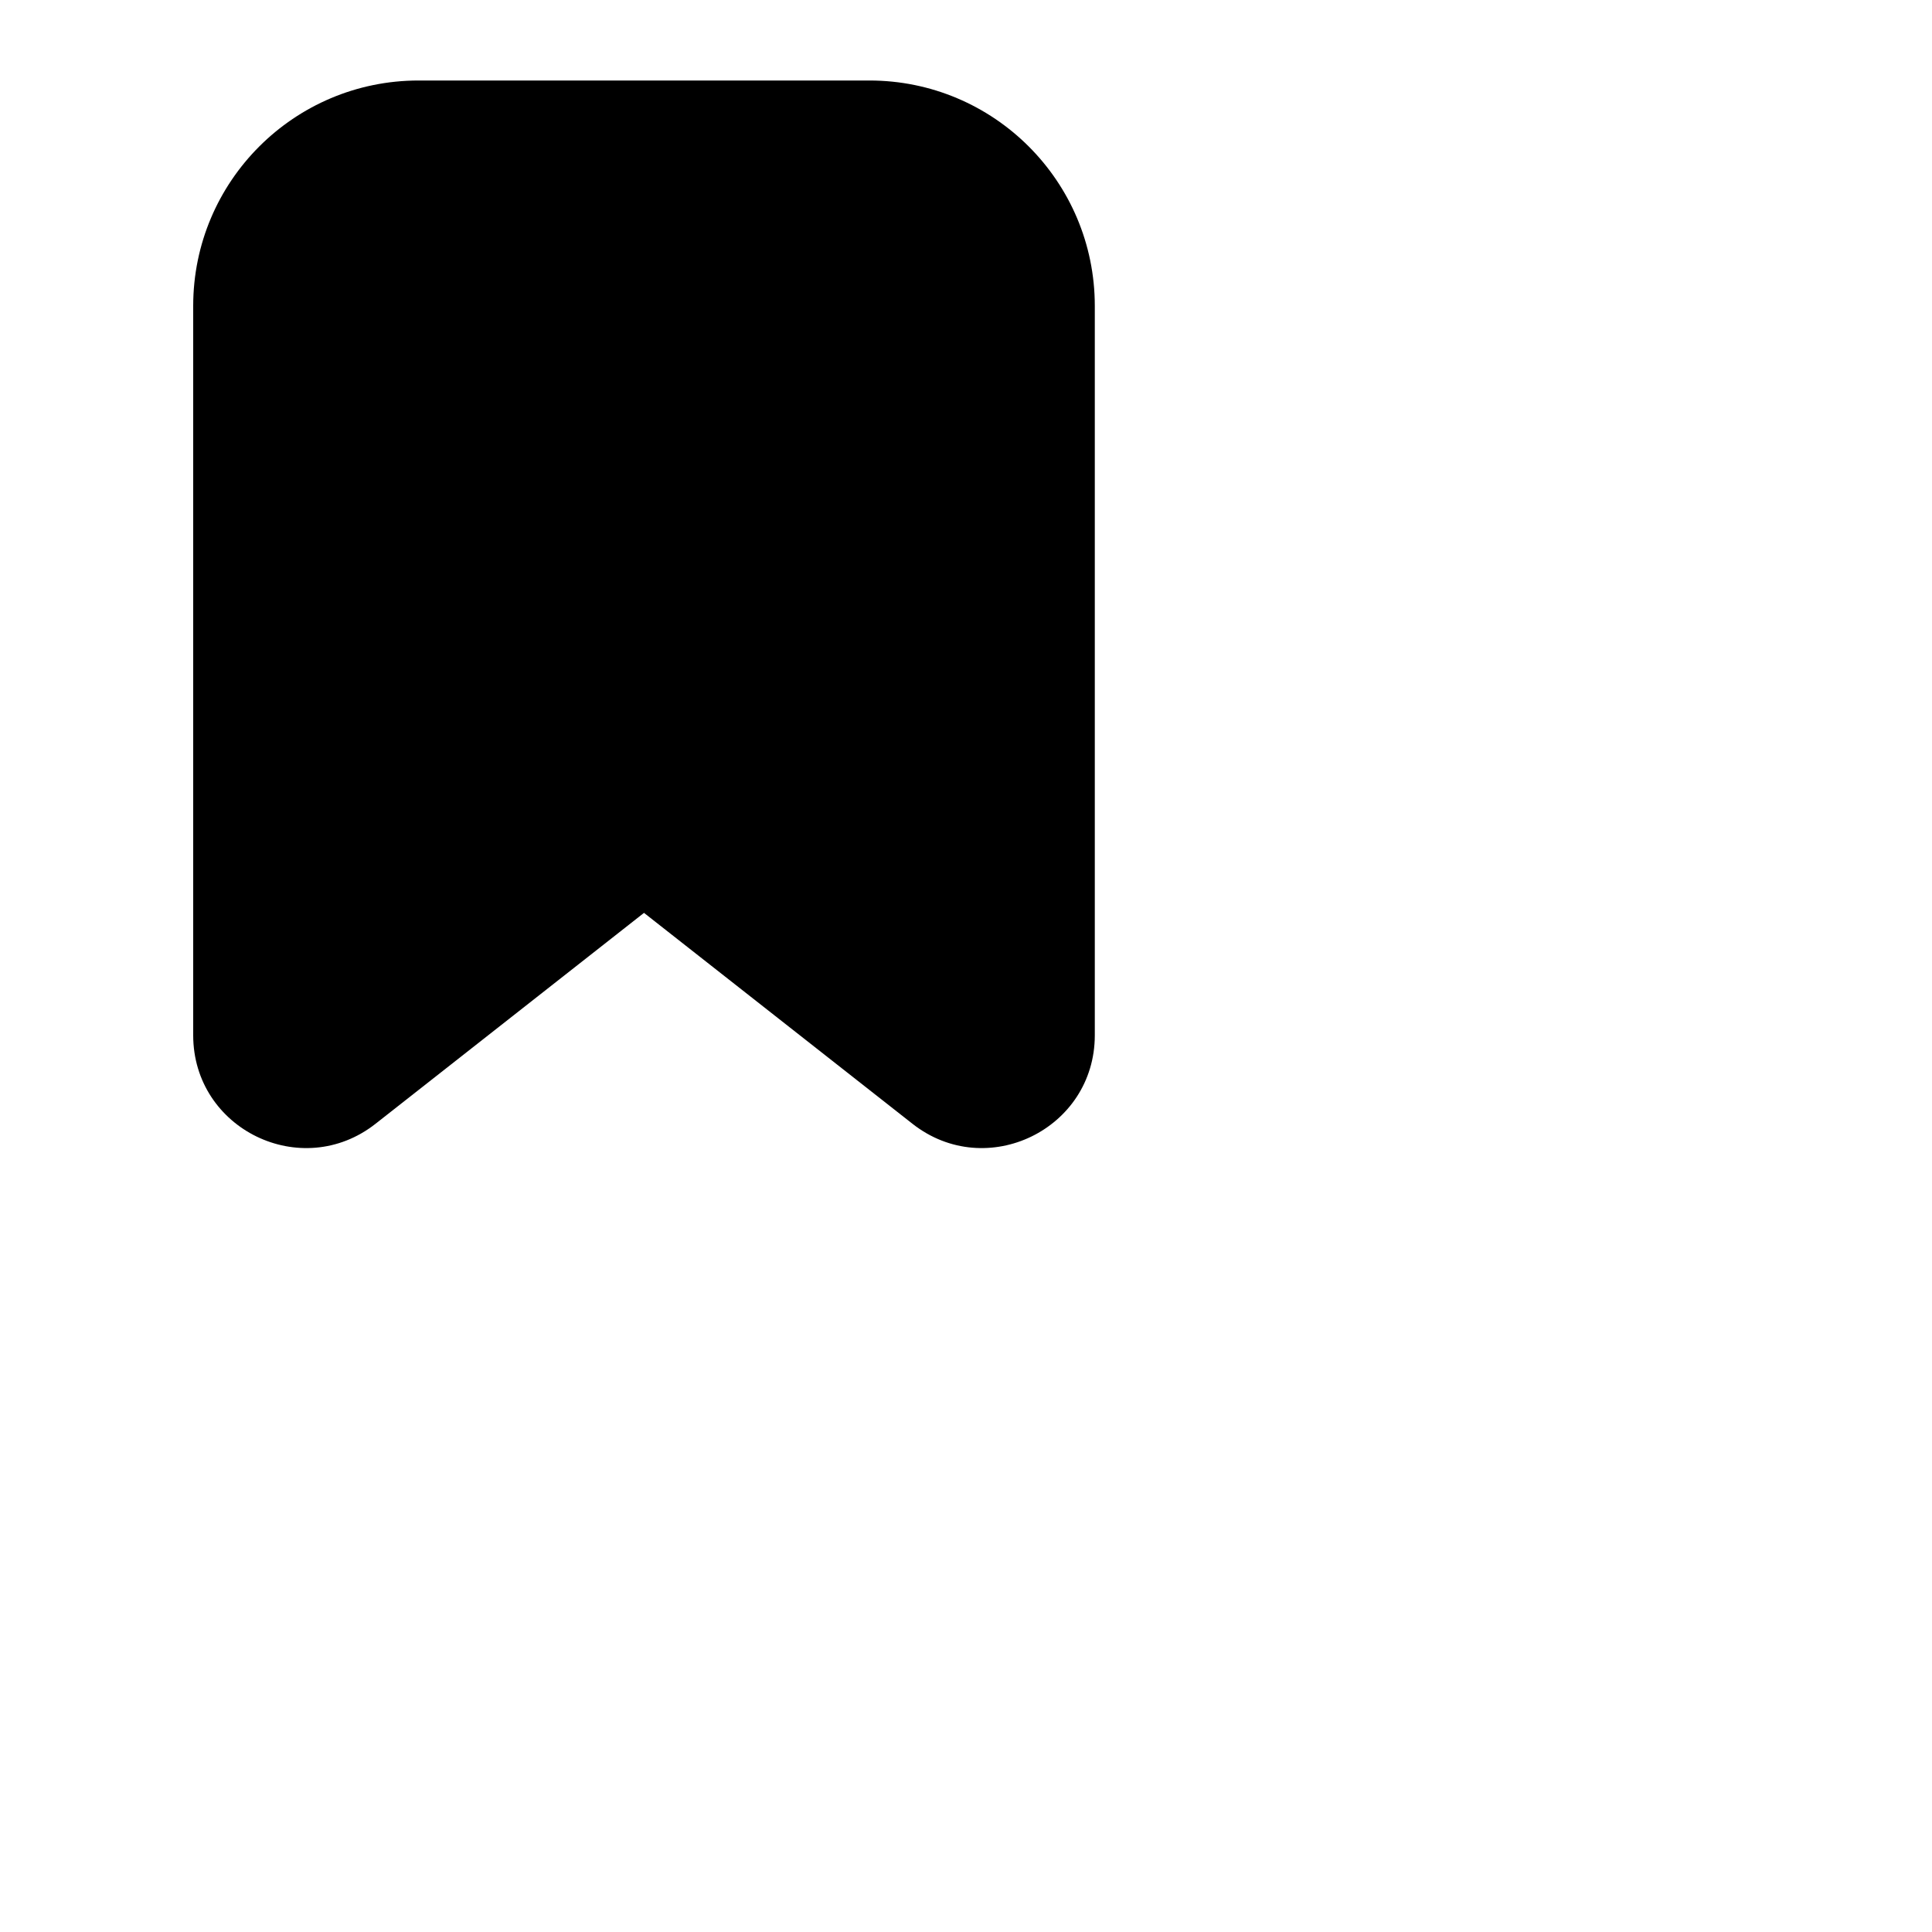
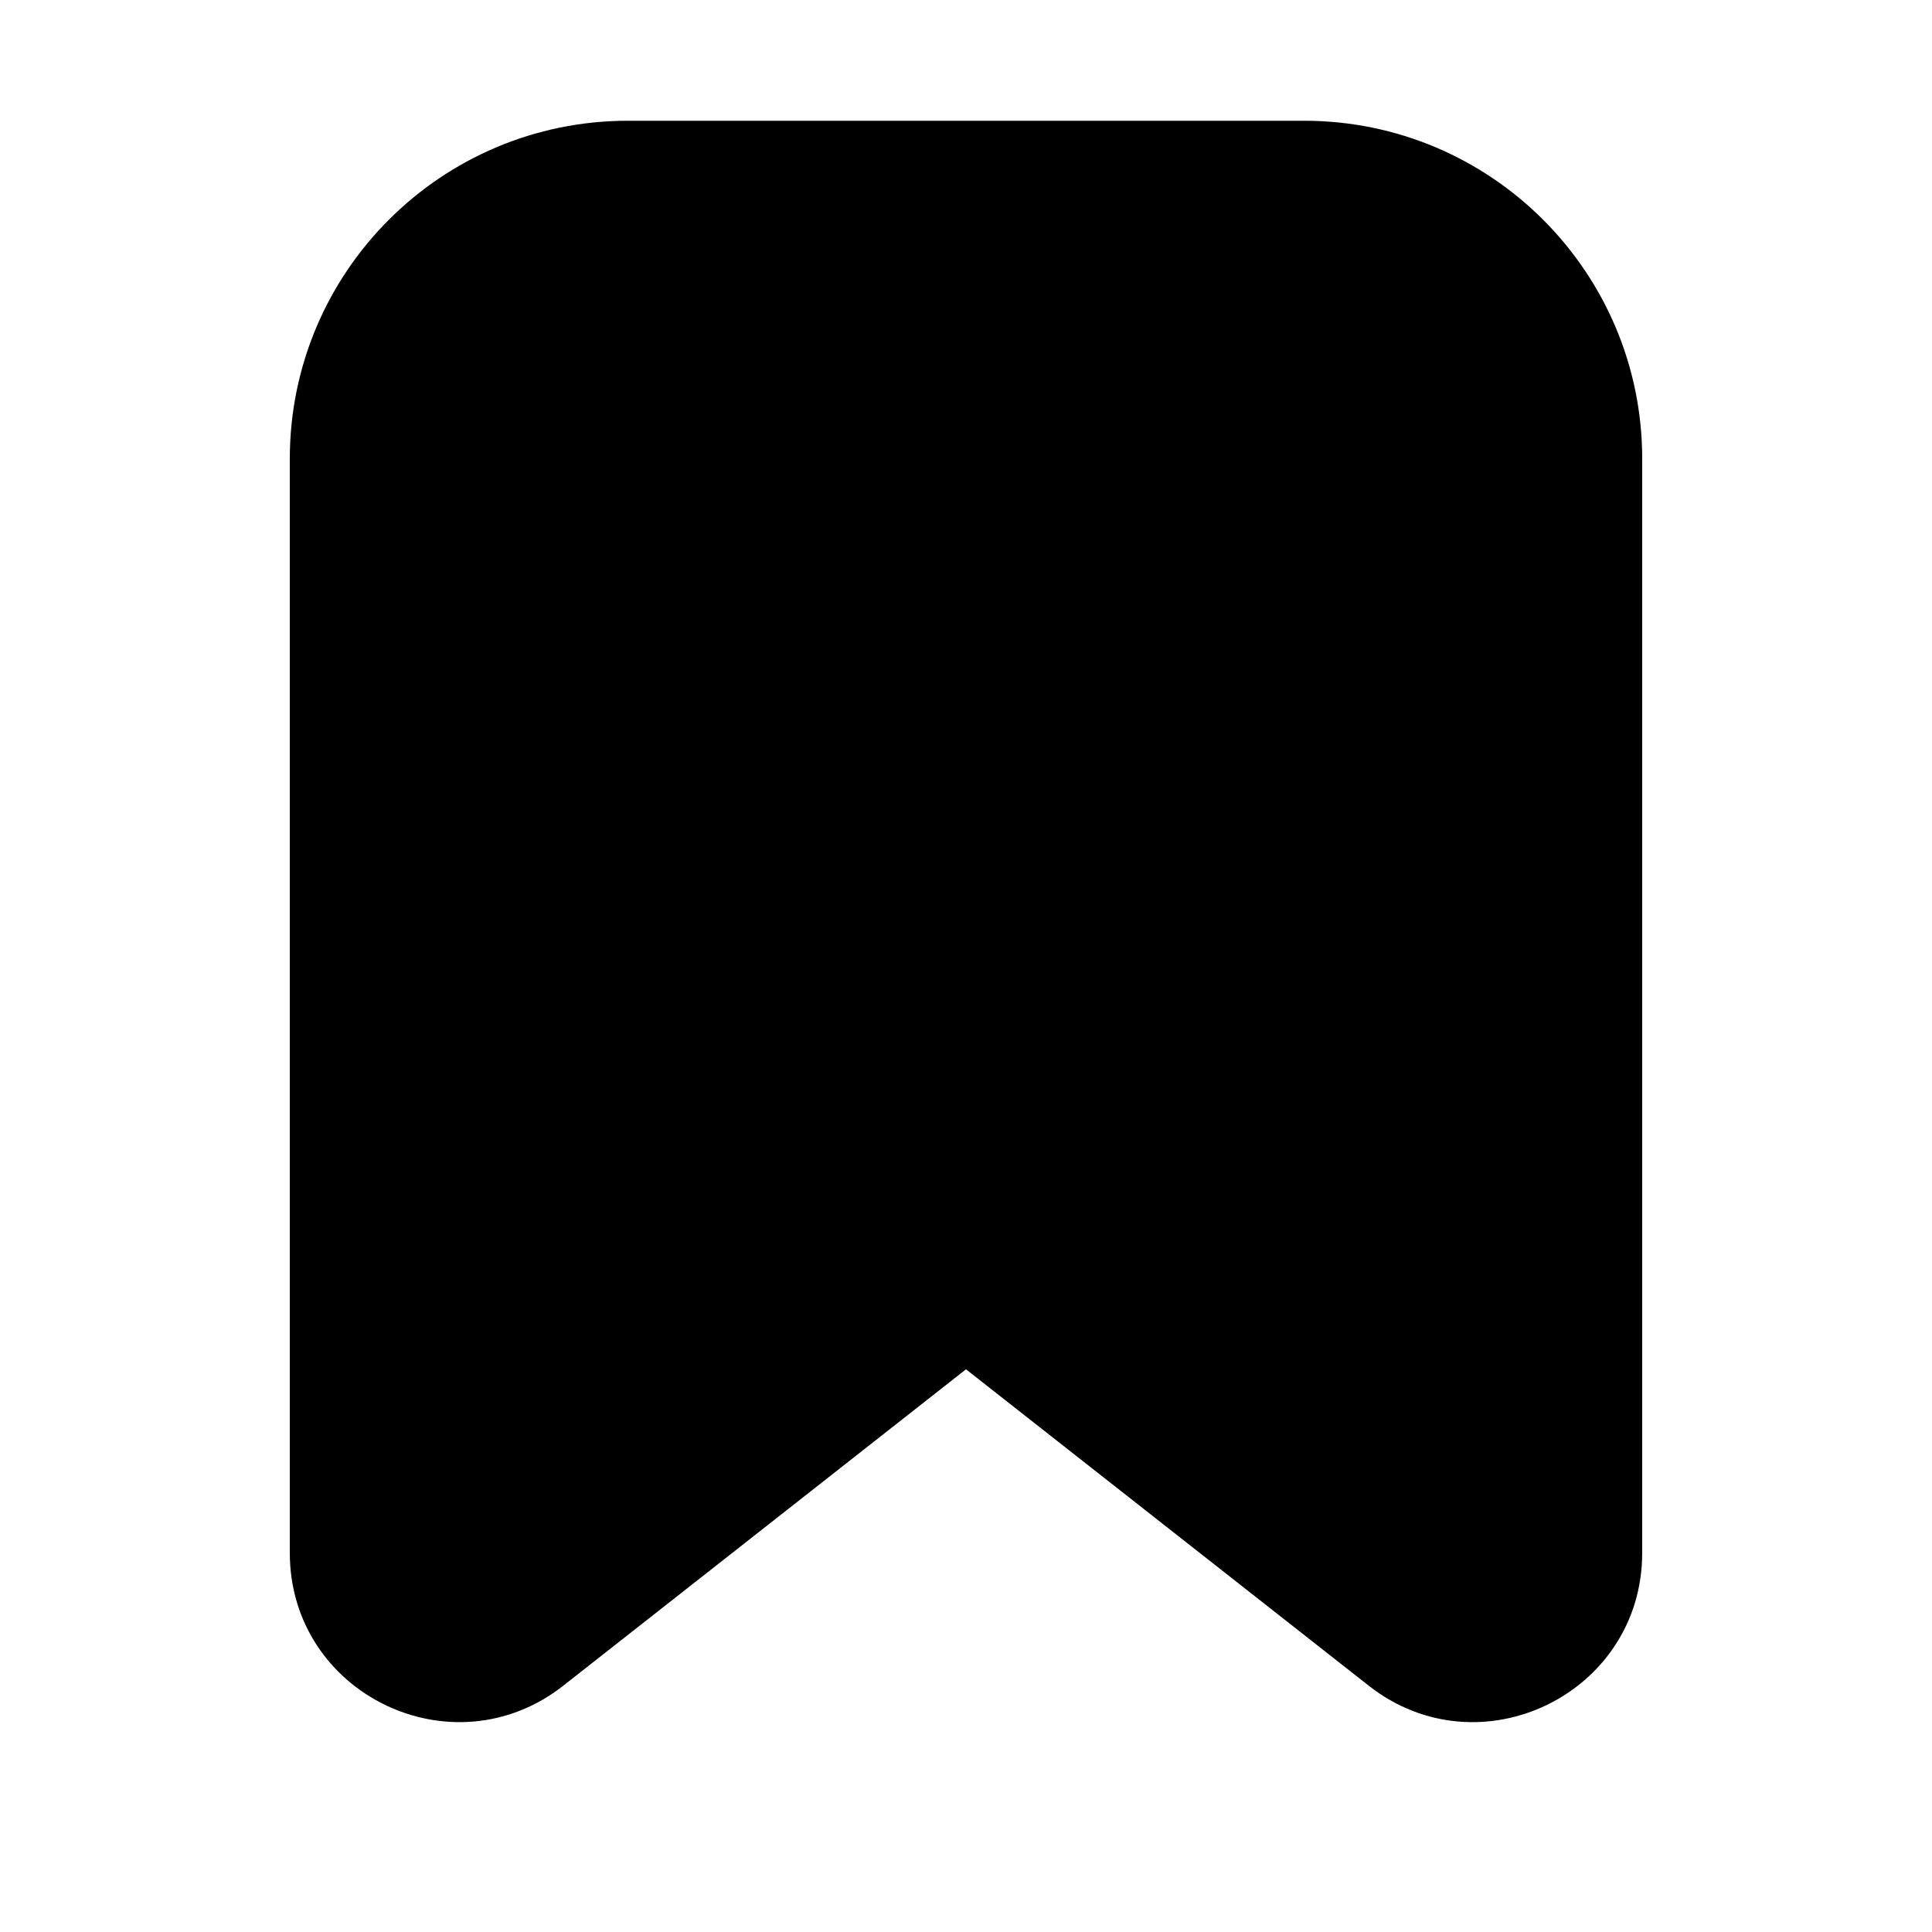
- <svg xmlns="http://www.w3.org/2000/svg" fill="none" viewBox="0 0 24 24">
+ <svg xmlns="http://www.w3.org/2000/svg" fill="none" viewBox="0 0 16 16">
  <path fill="currentColor" fill-rule="evenodd" d="M2.4 3.8A2.8 2.8 0 015.2 1h5.6a2.8 2.8 0 012.8 2.8v9.06c0 1.168-1.346 1.822-2.265 1.1L8 11.34l-3.335 2.62c-.919.722-2.265.068-2.265-1.1V3.8z" clip-rule="evenodd" />
</svg>
